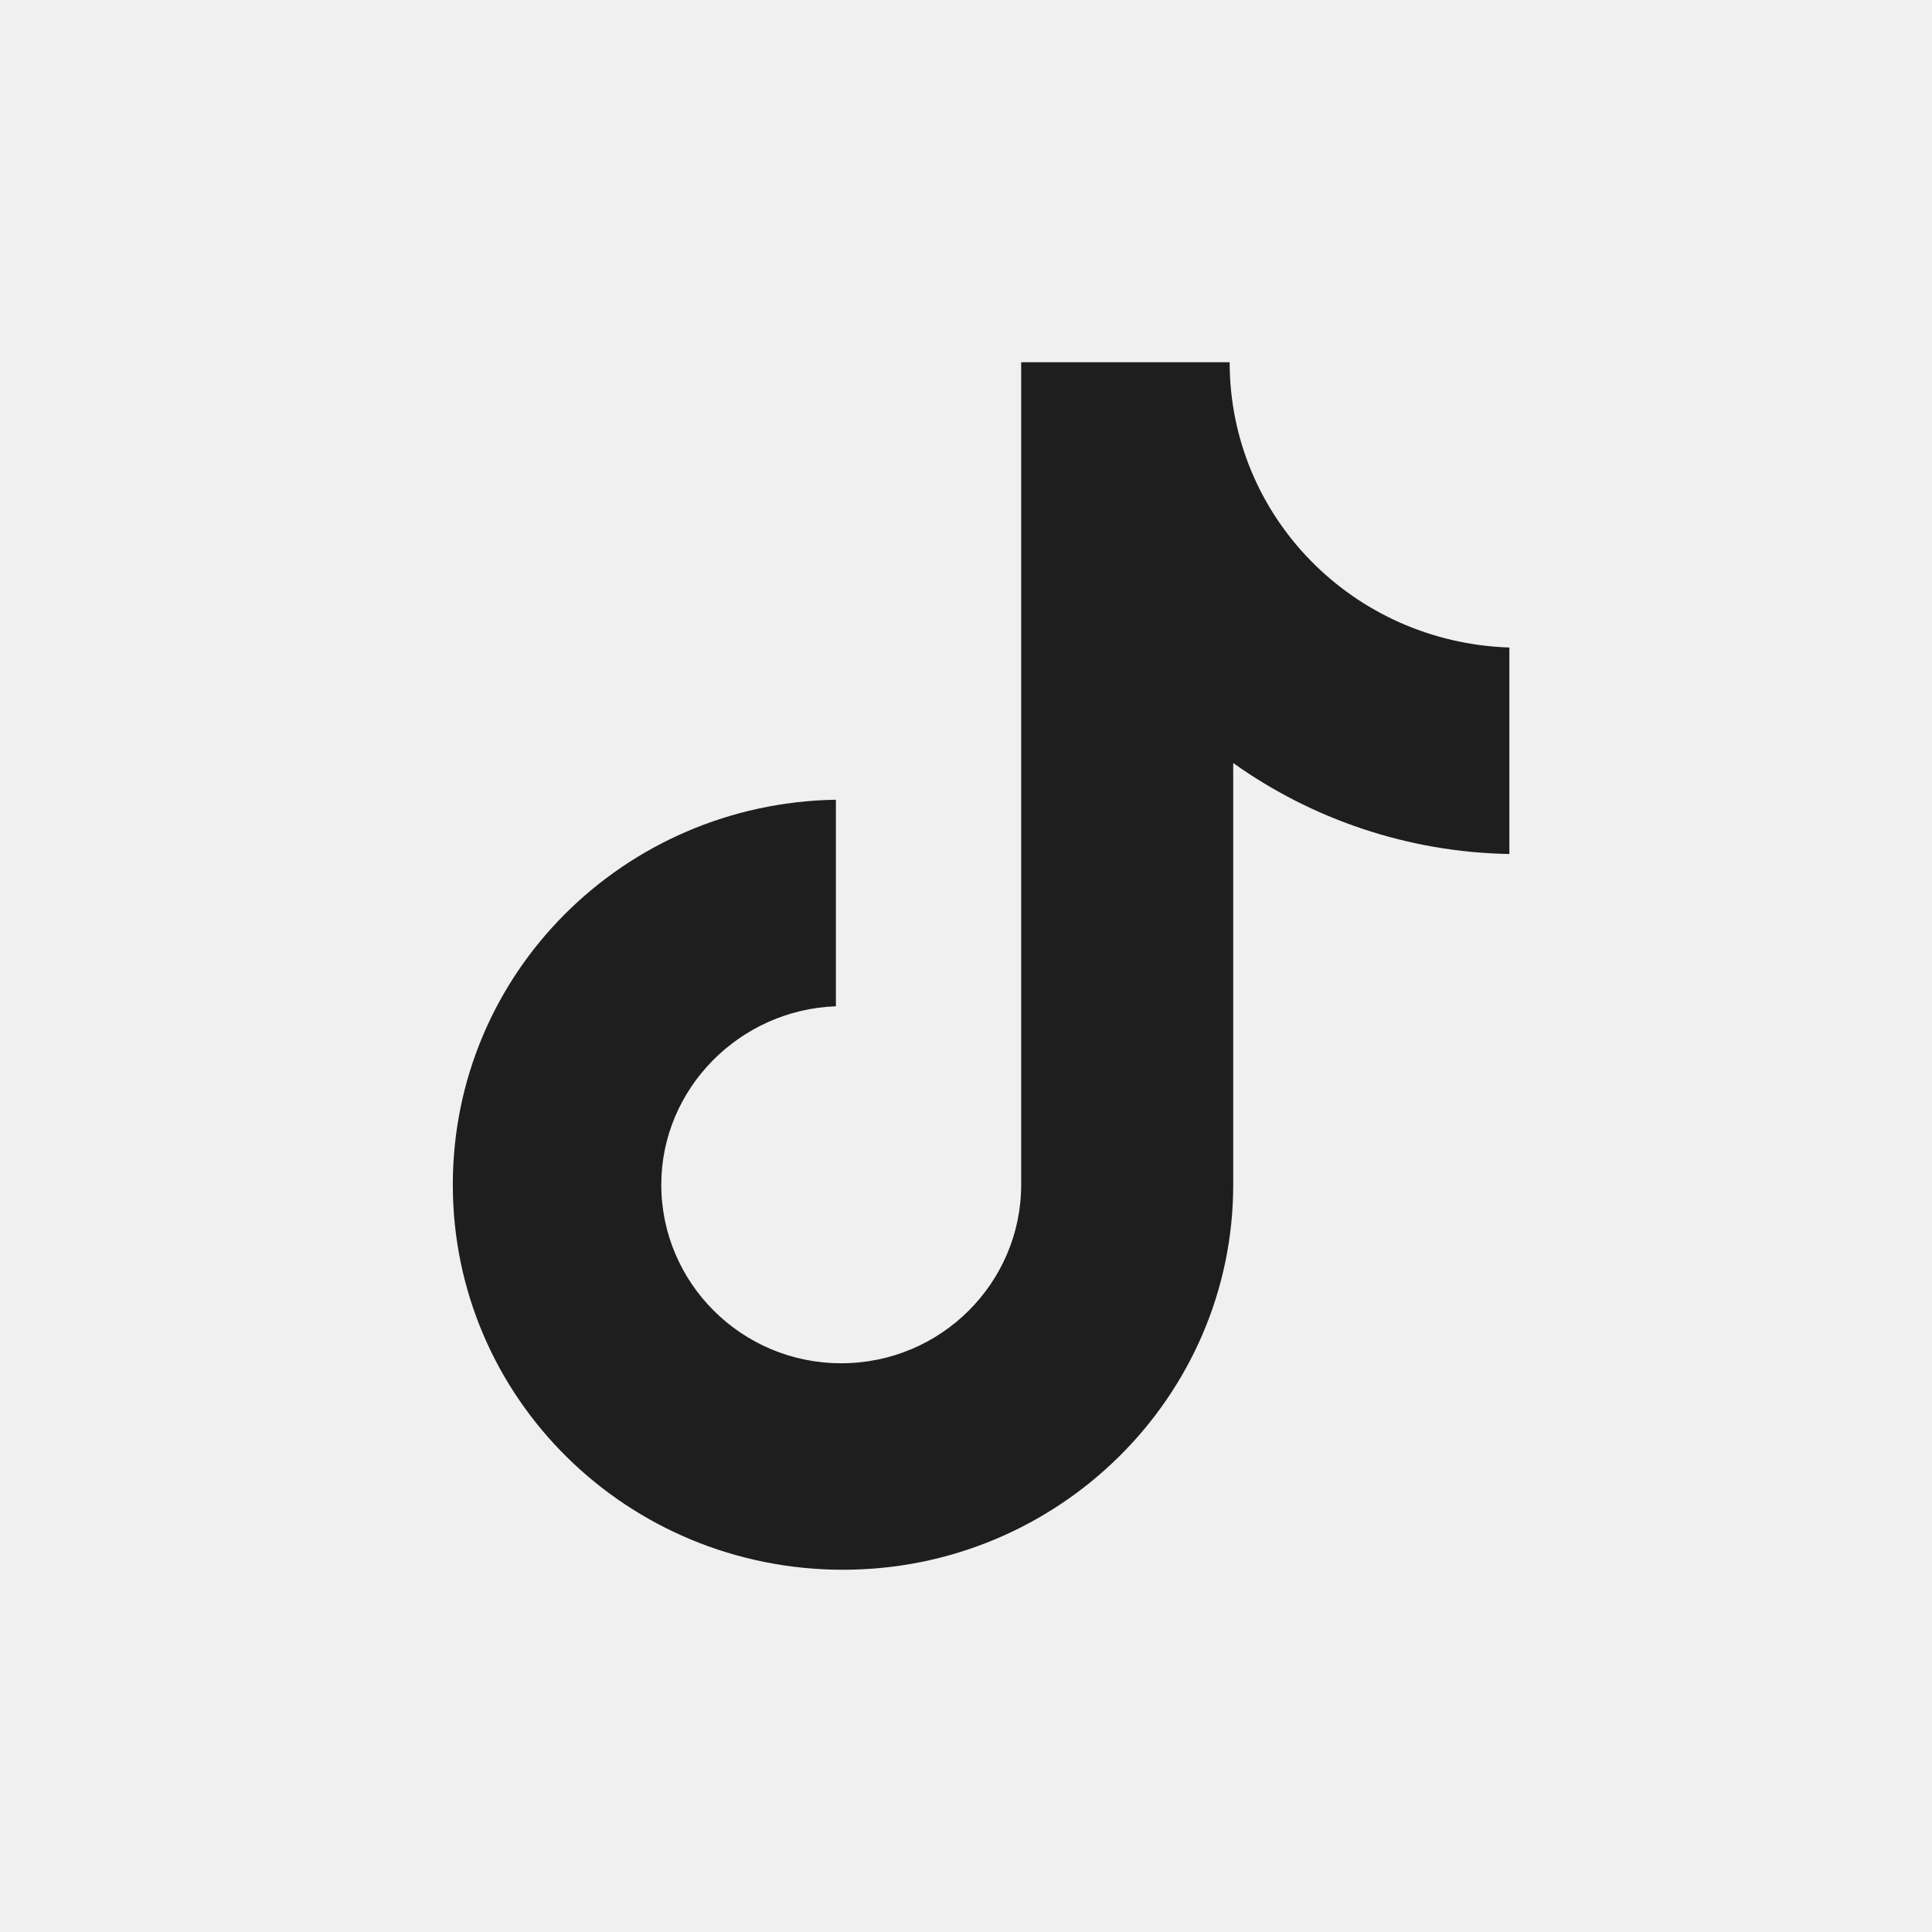
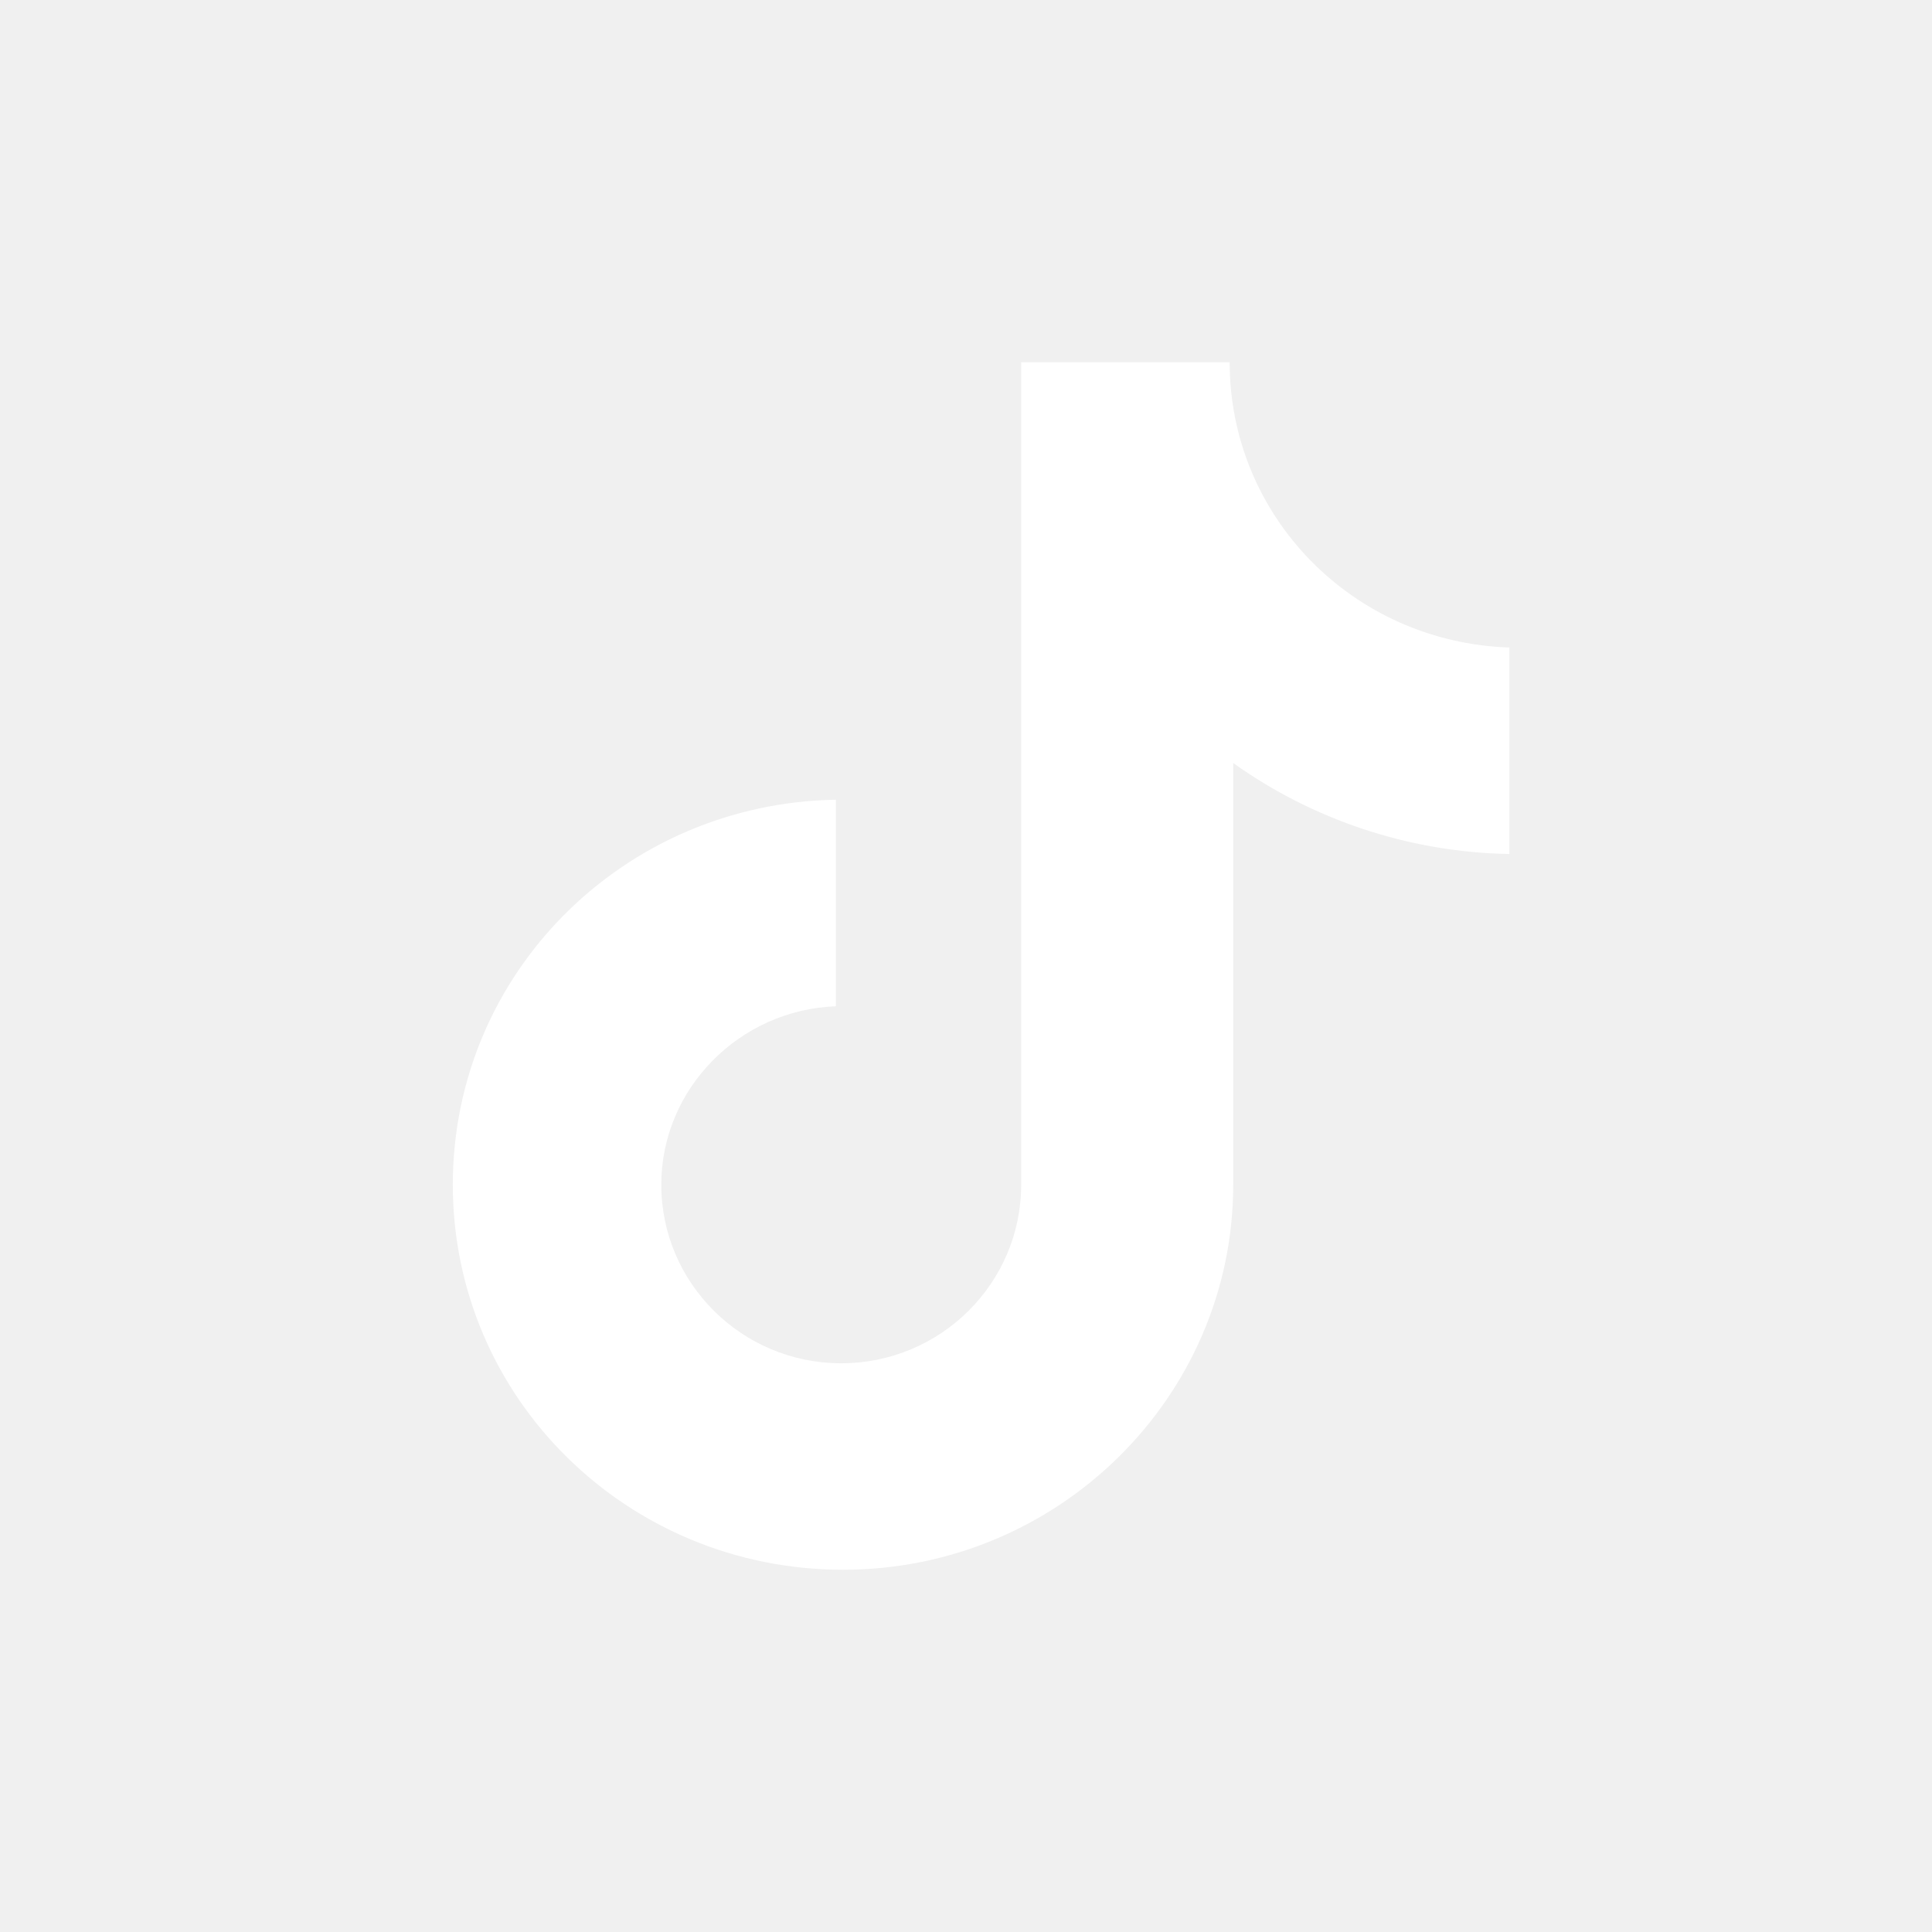
<svg xmlns="http://www.w3.org/2000/svg" width="32" height="32" viewBox="0 0 32 32" fill="none">
  <g clip-path="url(#clip0_316_4562)">
-     <path d="M20.367 6H16.914V19.623C16.914 21.246 15.586 22.58 13.933 22.58C12.281 22.58 10.953 21.246 10.953 19.623C10.953 18.029 12.251 16.725 13.845 16.667V13.246C10.333 13.304 7.5 16.116 7.5 19.623C7.5 23.159 10.392 26 13.963 26C17.534 26 20.426 23.13 20.426 19.623V12.638C21.724 13.565 23.318 14.116 25 14.145V10.725C22.403 10.638 20.367 8.551 20.367 6Z" fill="#1E1E1E" />
+     <path d="M20.367 6H16.914V19.623C16.914 21.246 15.586 22.58 13.933 22.58C12.281 22.58 10.953 21.246 10.953 19.623C10.953 18.029 12.251 16.725 13.845 16.667V13.246C10.333 13.304 7.5 16.116 7.5 19.623C7.5 23.159 10.392 26 13.963 26C17.534 26 20.426 23.13 20.426 19.623V12.638C21.724 13.565 23.318 14.116 25 14.145V10.725C22.403 10.638 20.367 8.551 20.367 6Z" fill="#ffffff" />
  </g>
  <defs>
    <clipPath id="clip0_316_4562">
      <rect width="20" height="20" fill="white" transform="translate(6 6)" />
    </clipPath>
  </defs>
</svg>
